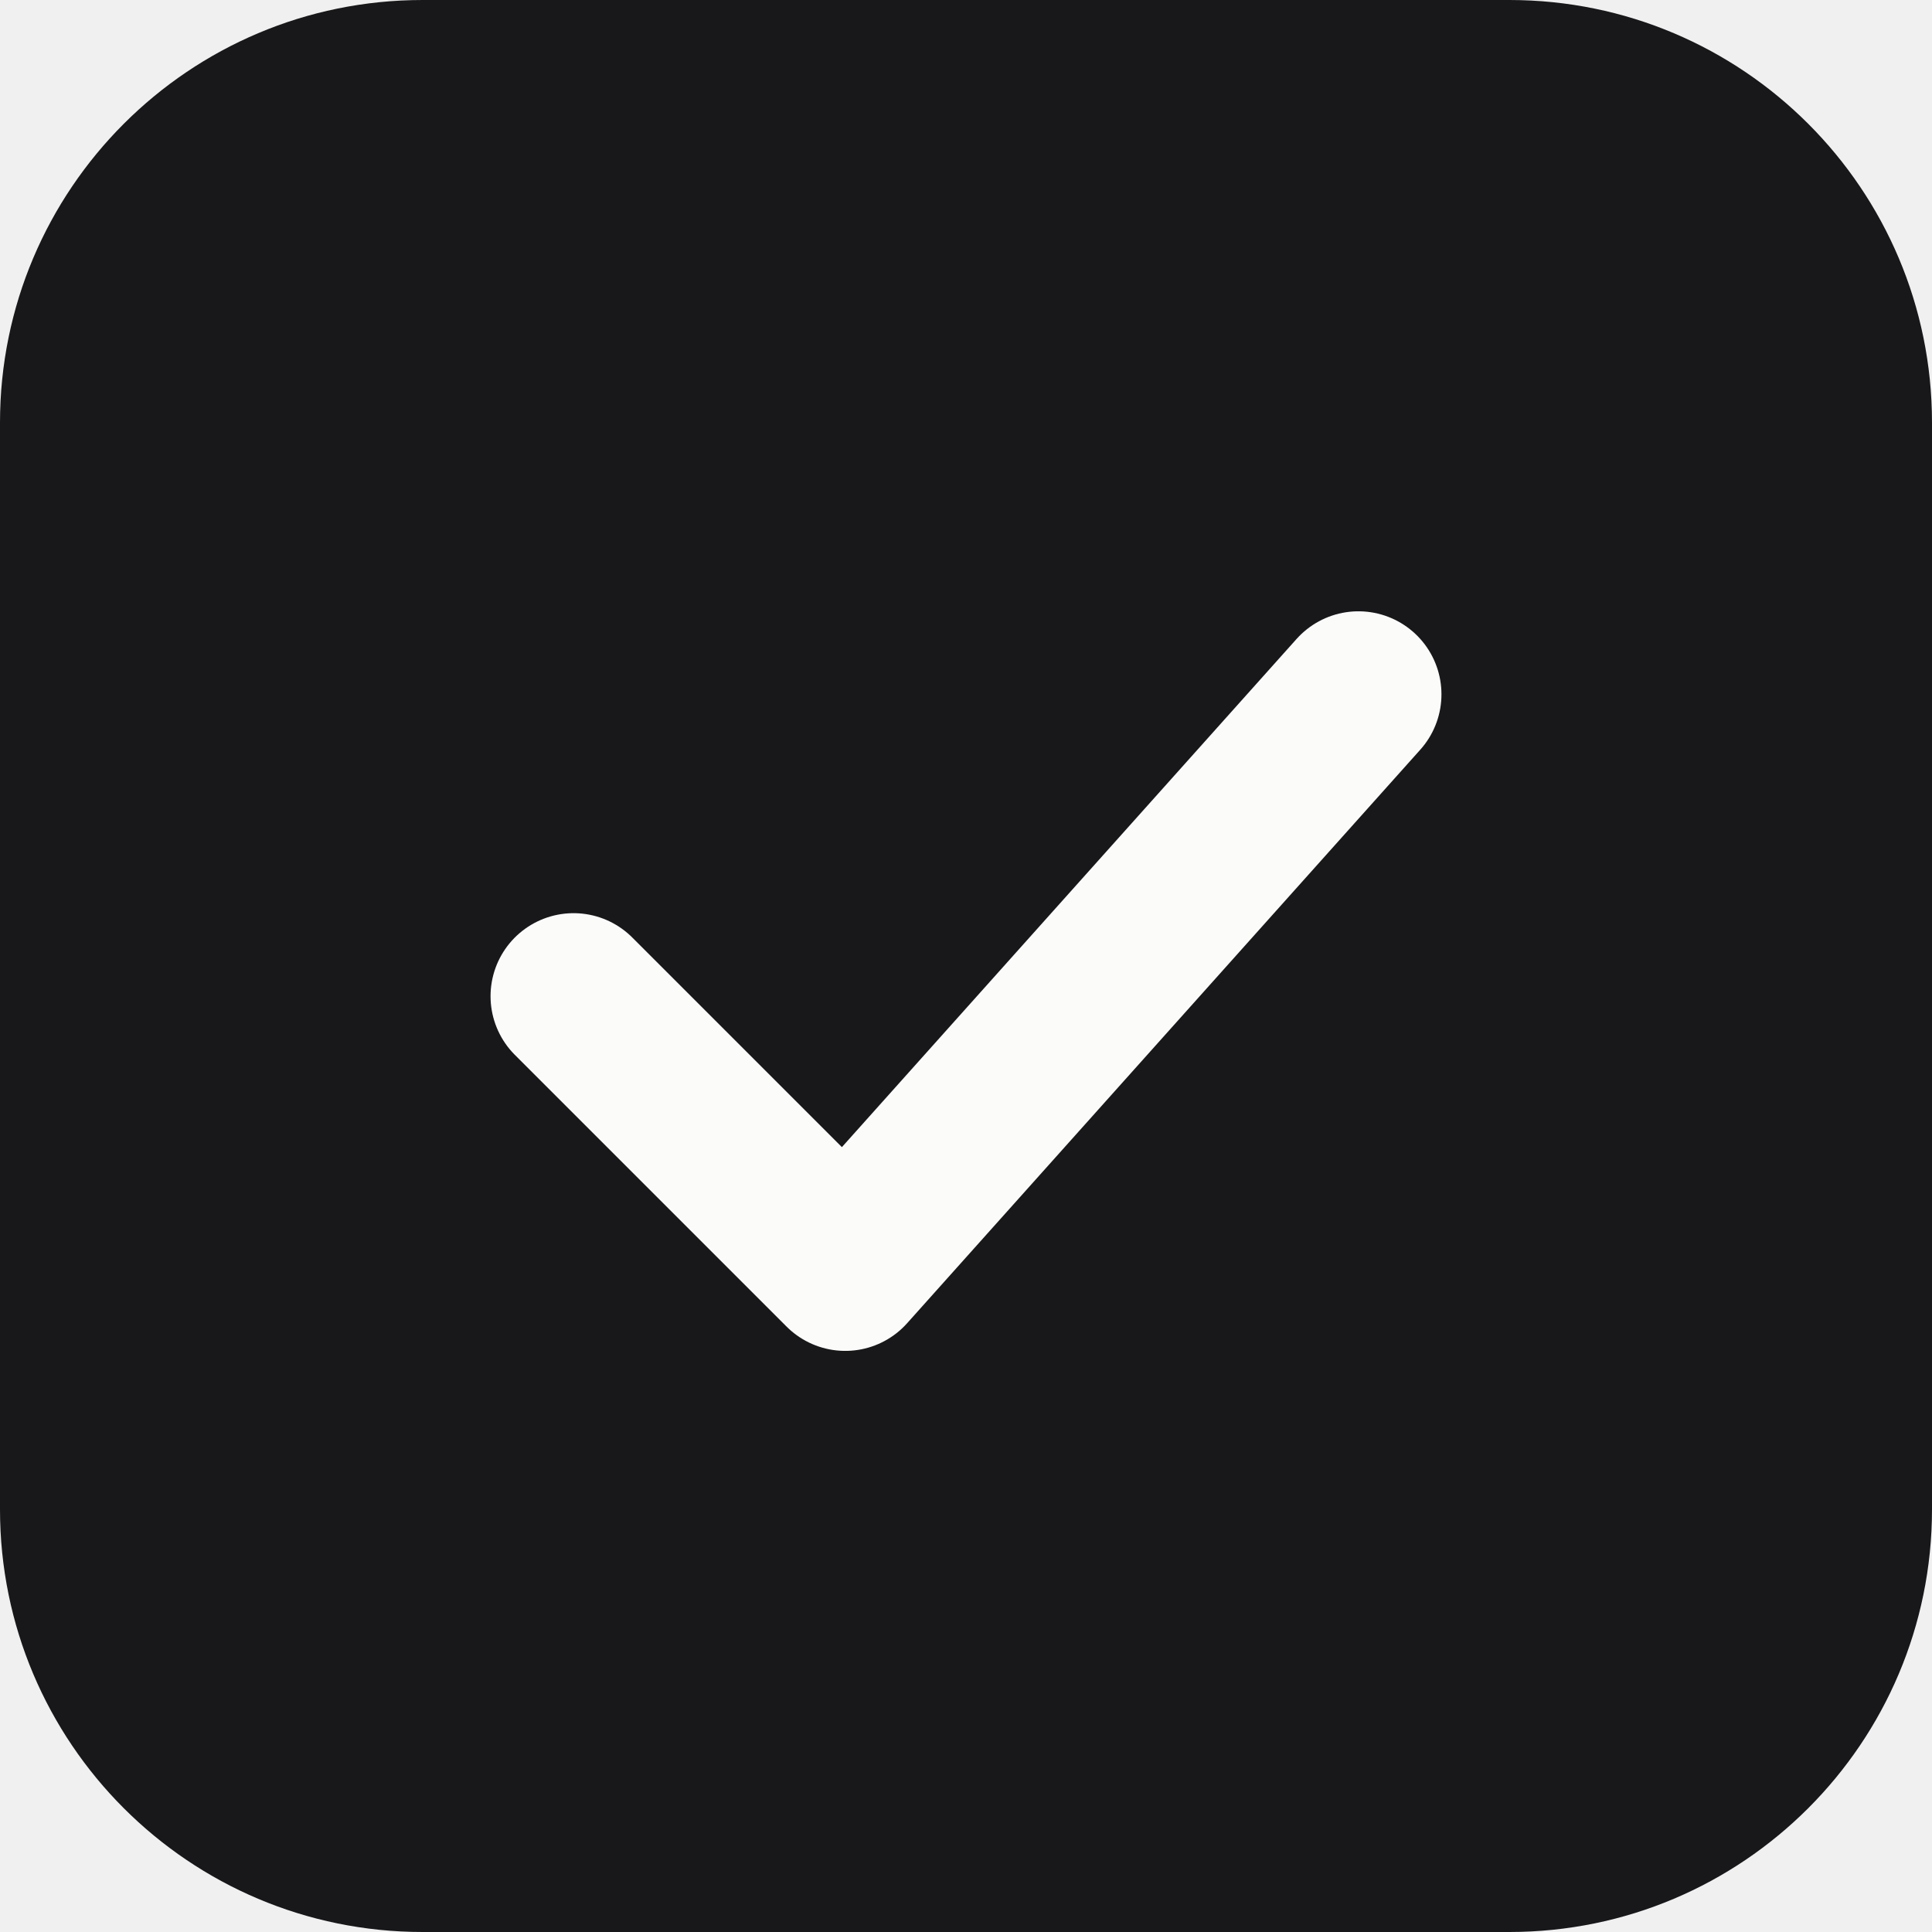
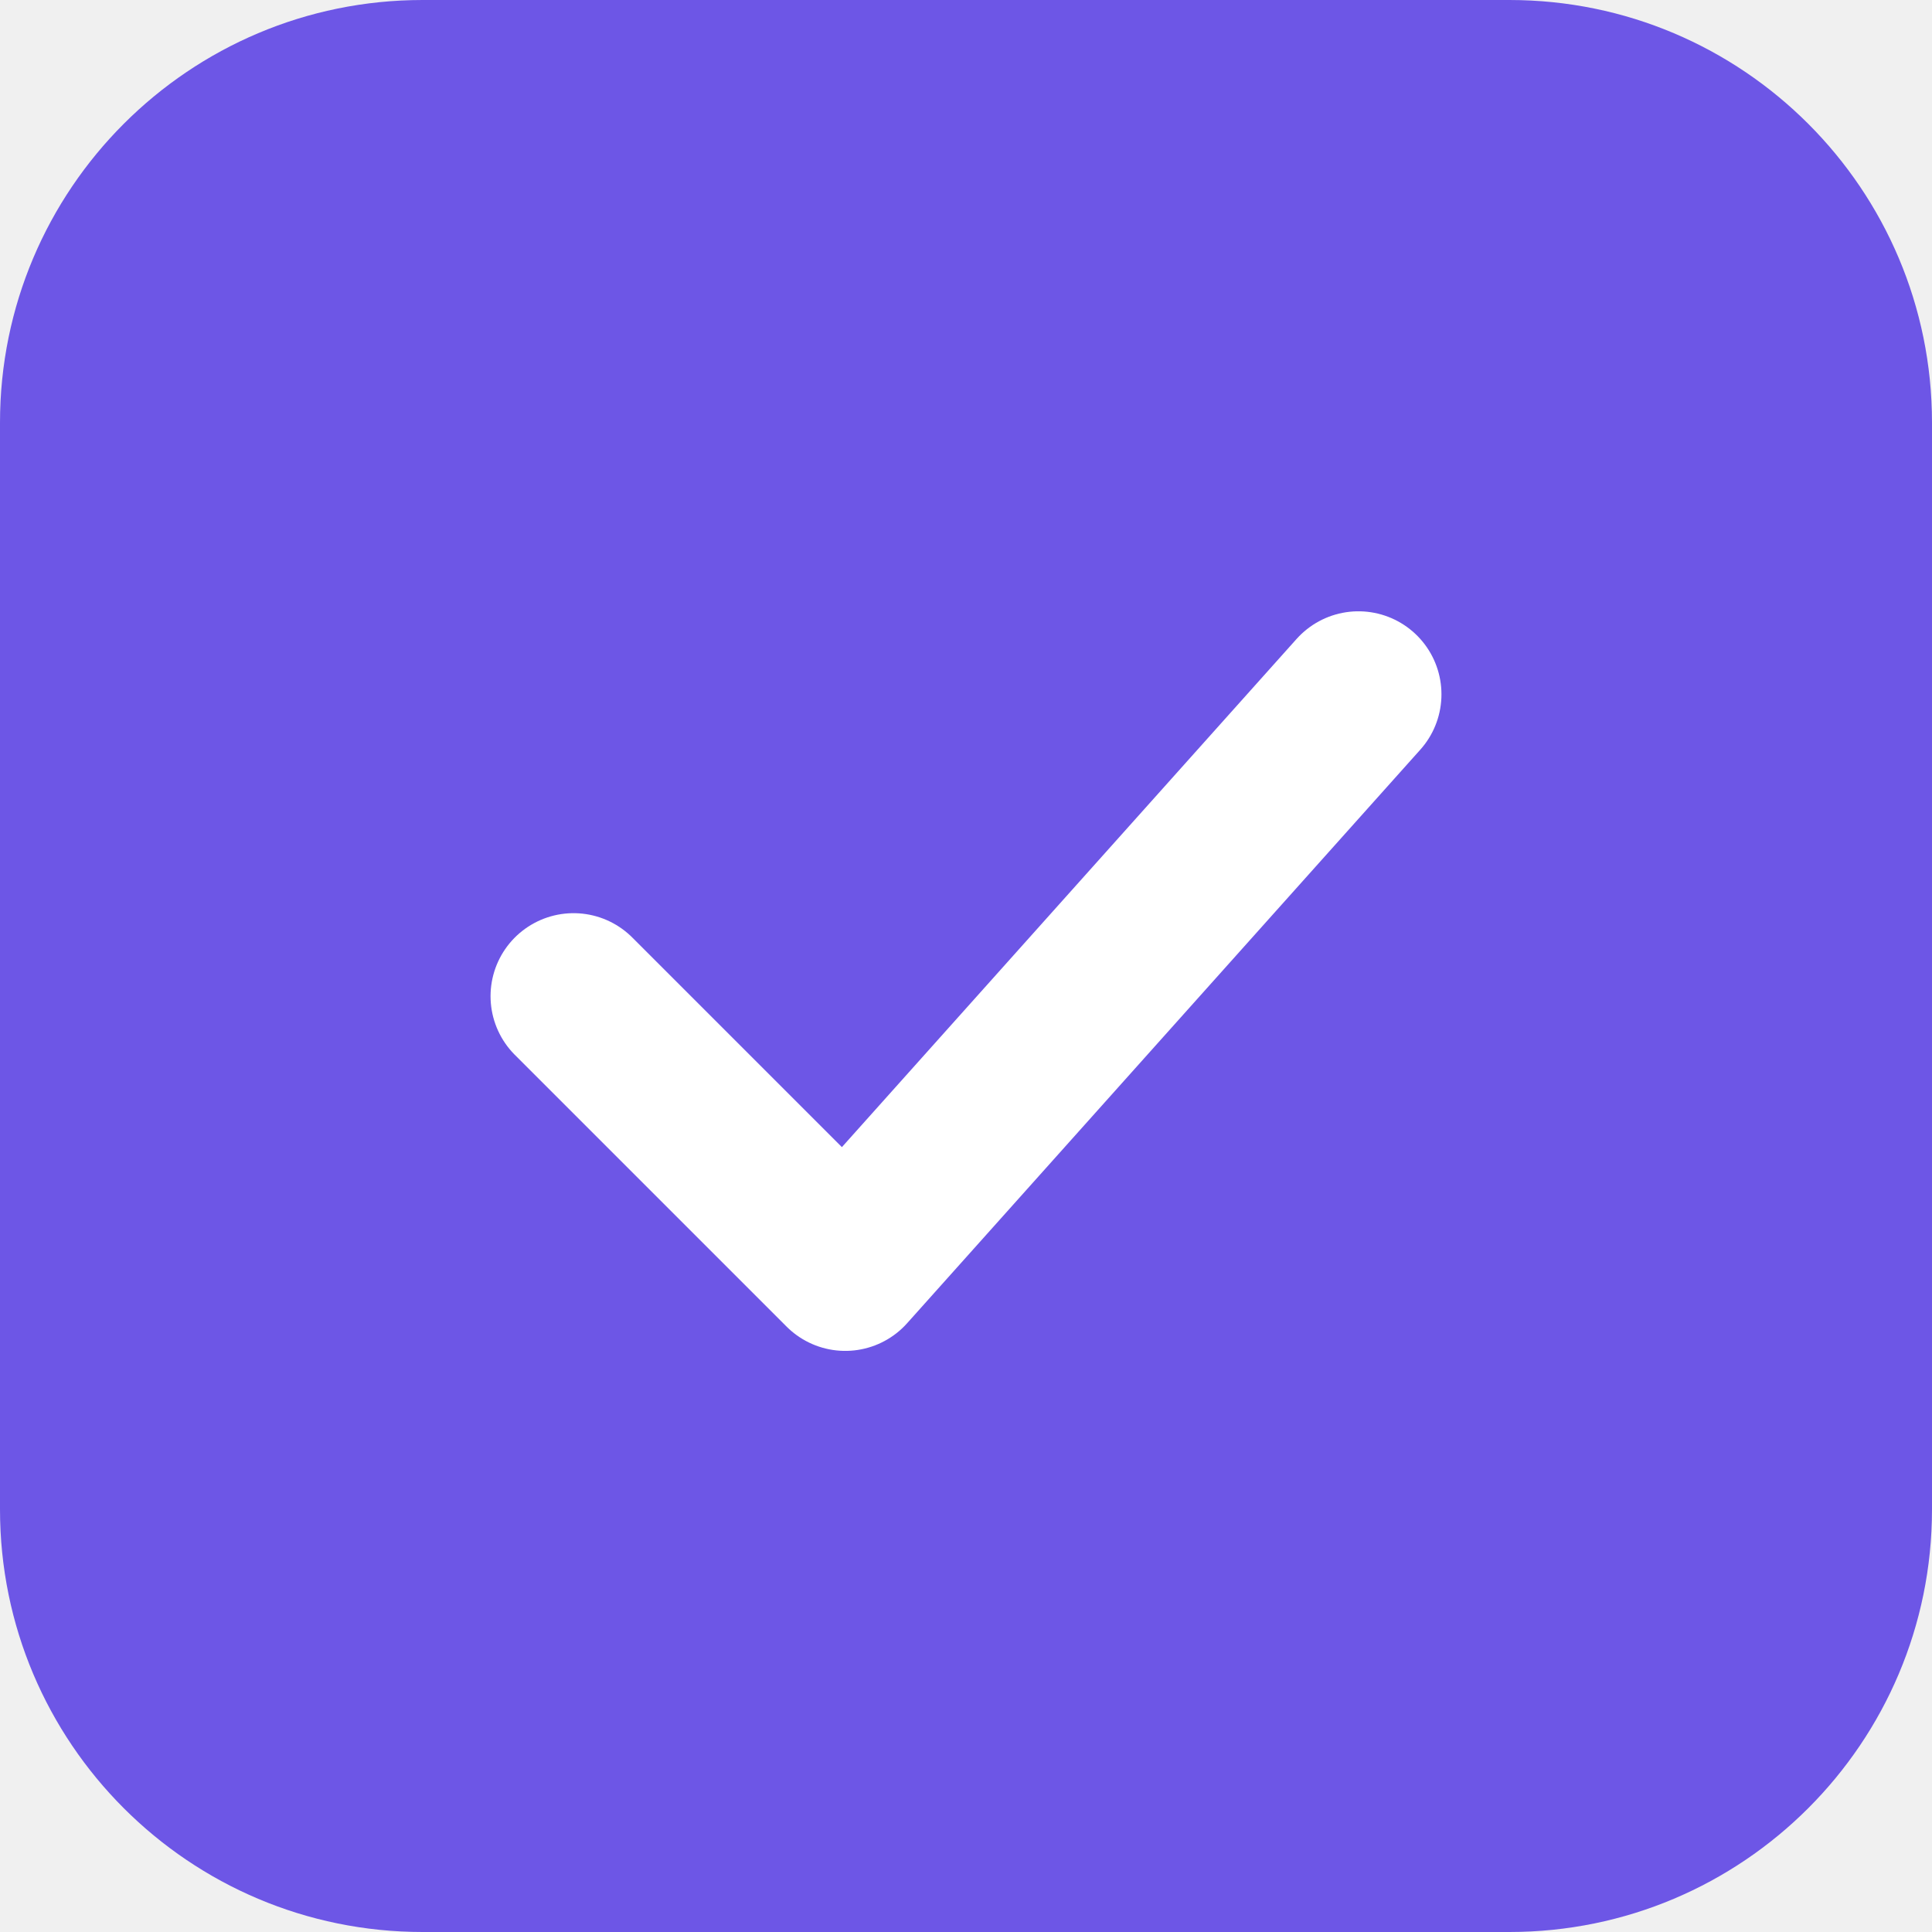
<svg xmlns="http://www.w3.org/2000/svg" viewBox="0 0 64 64">
-   <rect width="64" height="64" rx="14" fill="#18181b" />
-   <path d="M19 33l9 9 17-19" fill="none" stroke="#fbfbfa" stroke-width="5.5" stroke-linecap="round" stroke-linejoin="round" />
+   <rect width="64" height="64" rx="14" fill="#6d56e6" />
+   <path d="M19 33l9 9 17-19" fill="none" stroke="#ffffff" stroke-width="5.5" stroke-linecap="round" stroke-linejoin="round" />
</svg>
